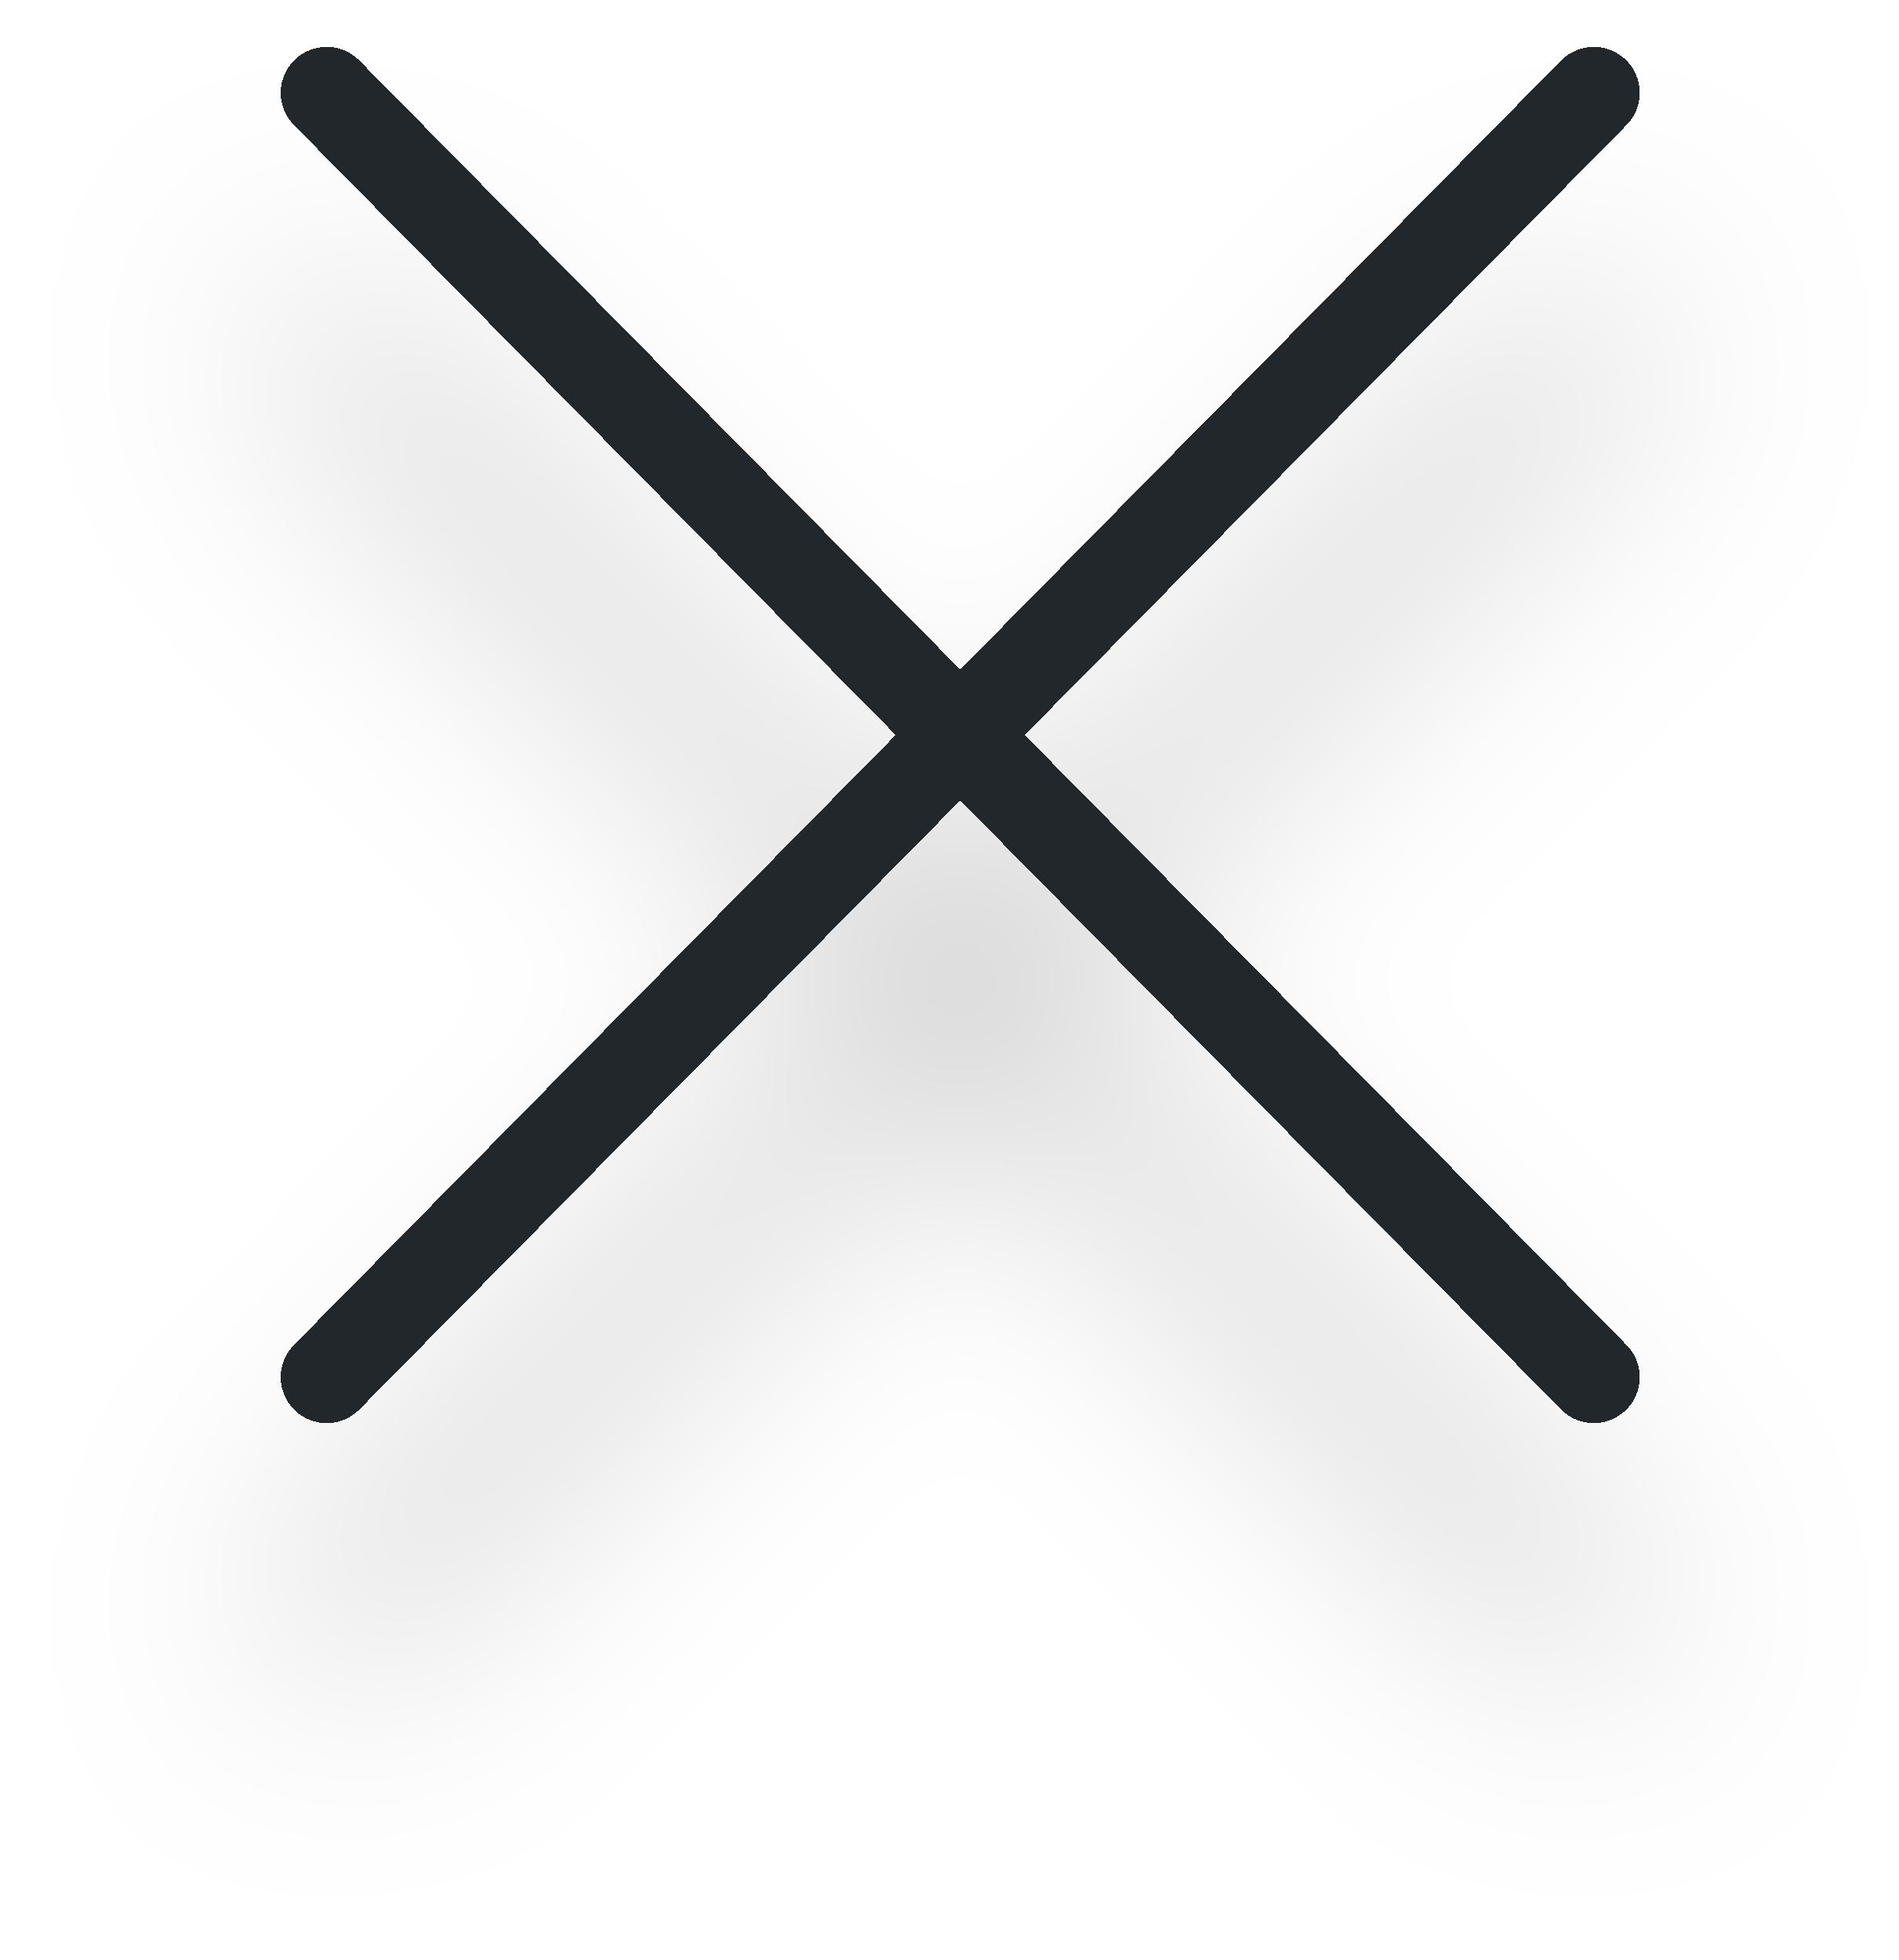
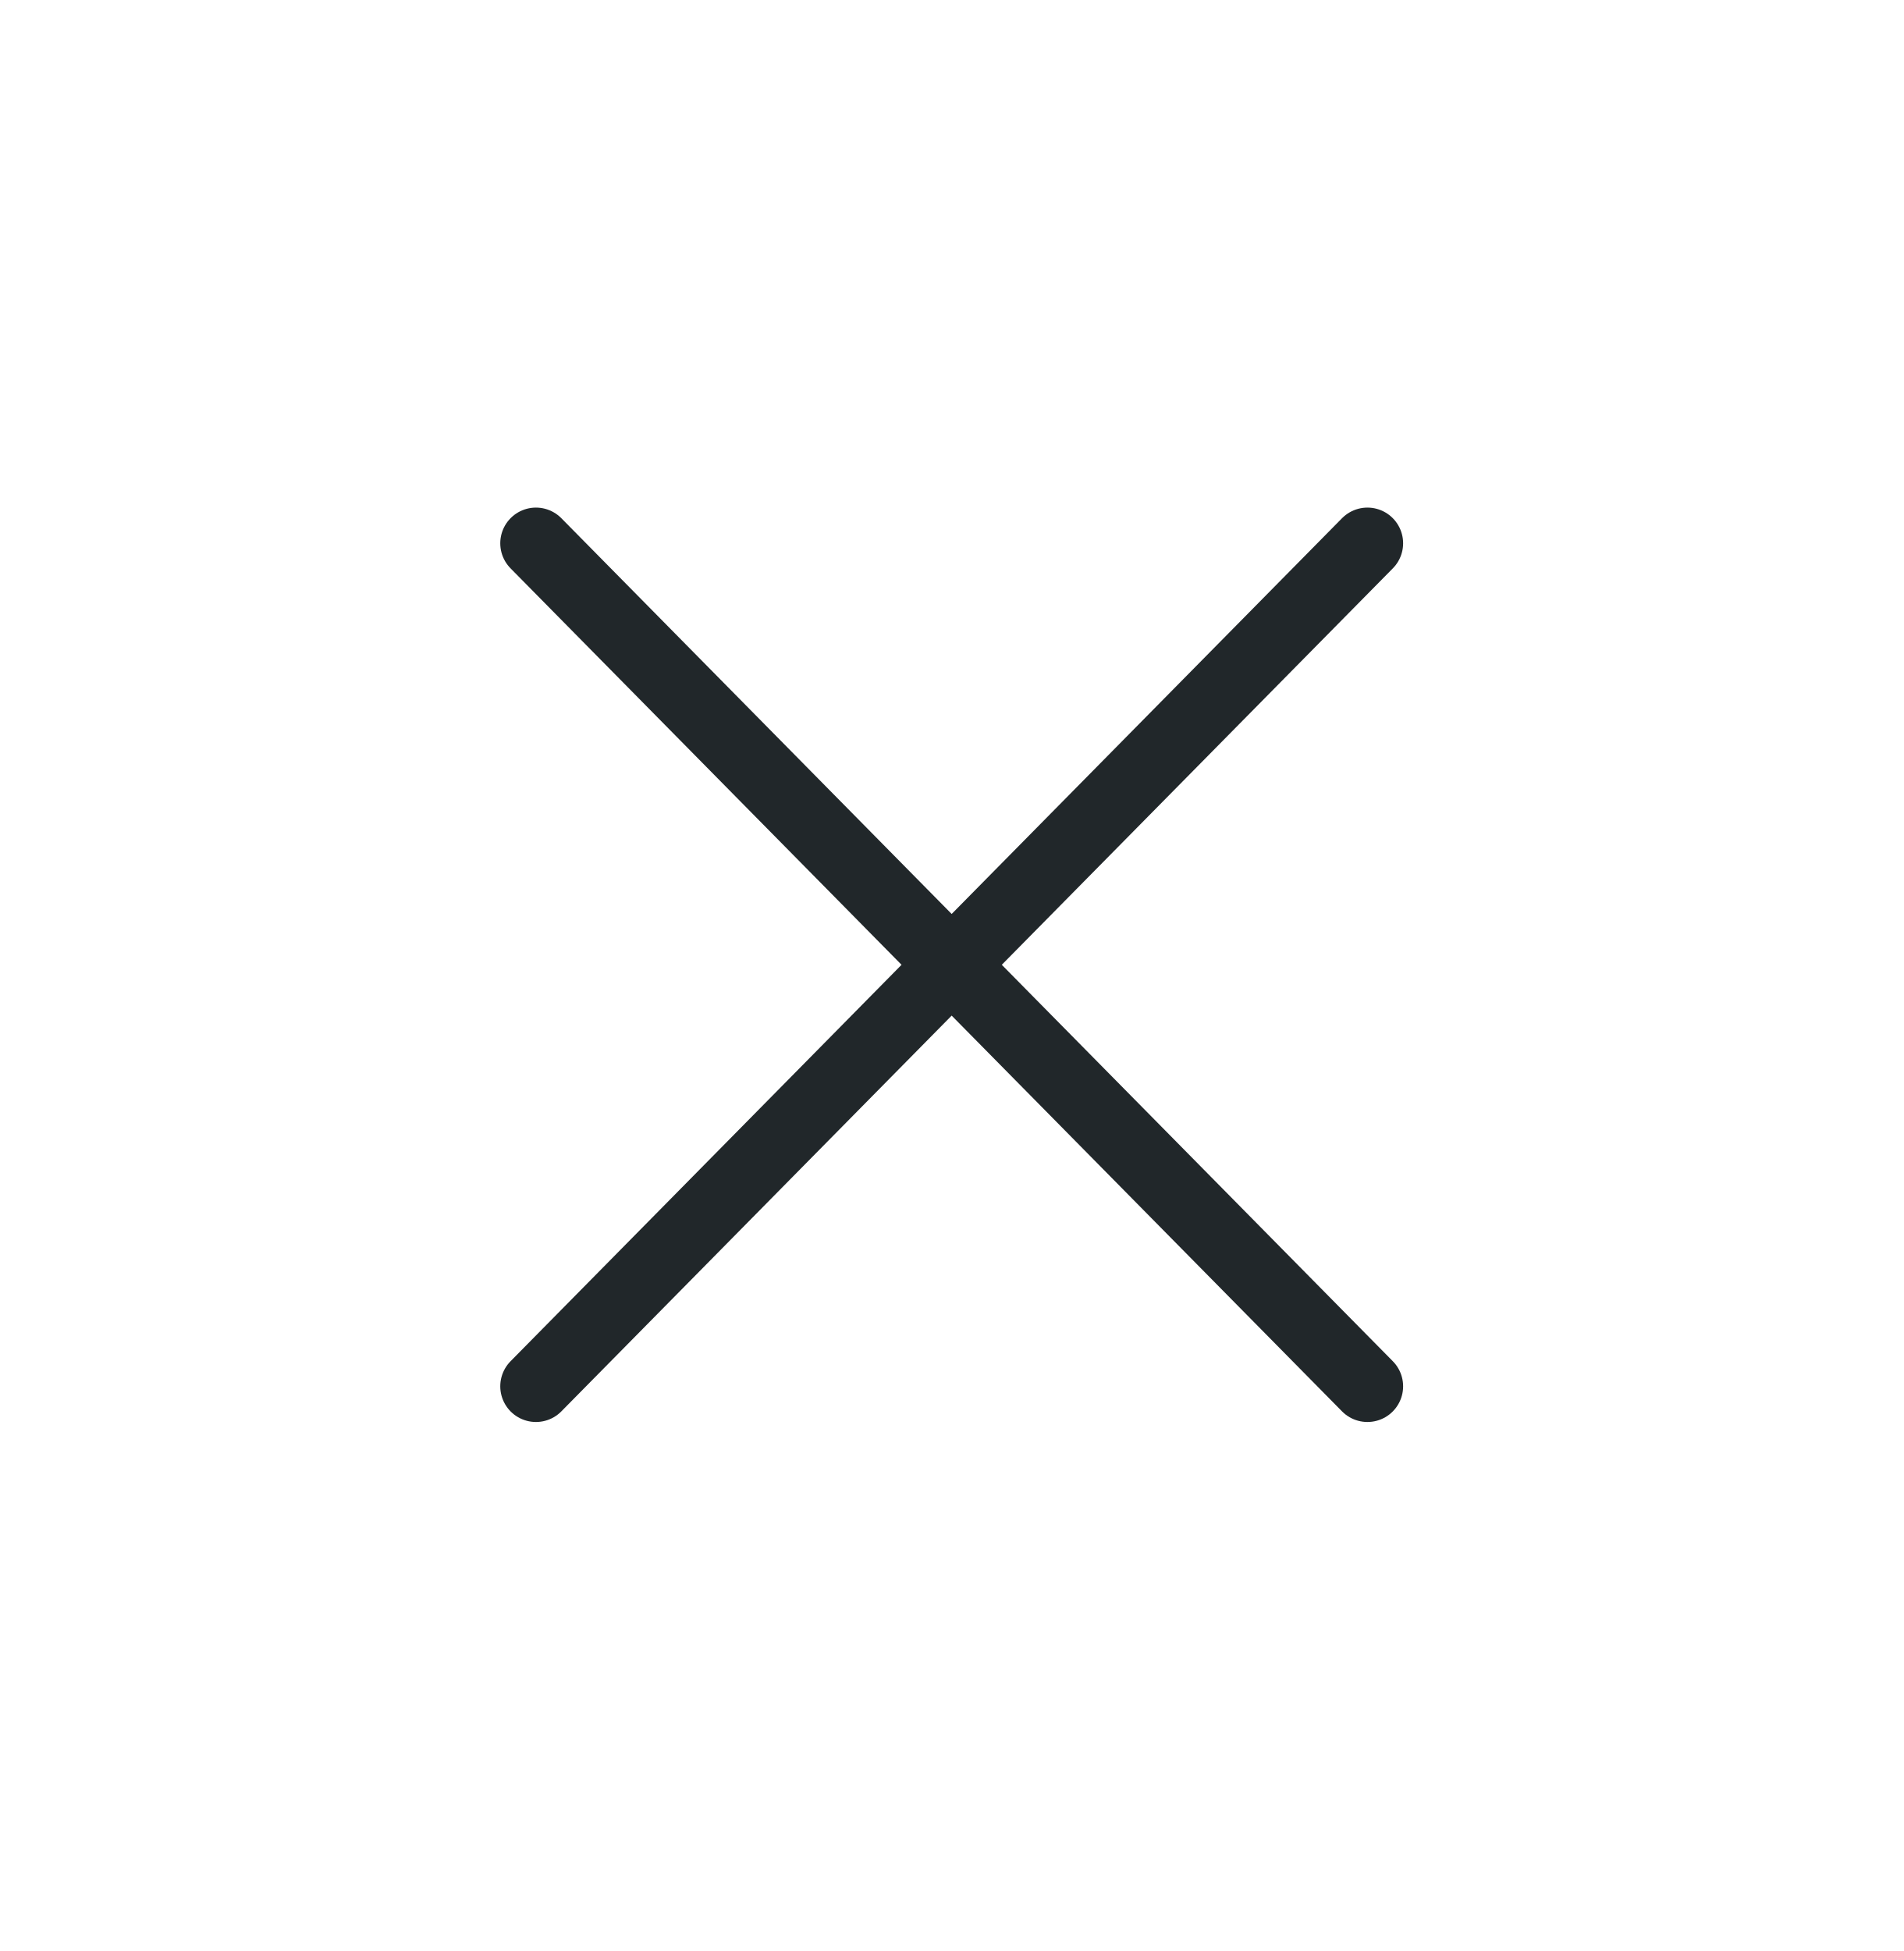
- <svg xmlns="http://www.w3.org/2000/svg" width="31" height="32" viewBox="0 0 31 32" fill="none">
-   <g filter="url(#filter0_d_1859_655)">
-     <path d="M15.676 12L26.019 22.485M5.333 22.485L15.676 12L5.333 22.485ZM26.019 1.515L15.676 12L26.019 1.515ZM15.676 12L5.333 1.515L15.676 12Z" stroke="#21272A" stroke-width="1.5" stroke-linecap="round" stroke-linejoin="round" shape-rendering="crispEdges" />
-   </g>
-   <defs>
-     <filter id="filter0_d_1859_655" x="0.583" y="0.765" width="30.186" height="30.471" filterUnits="userSpaceOnUse" color-interpolation-filters="sRGB">
-       <feFlood flood-opacity="0" result="BackgroundImageFix" />
-       <feColorMatrix in="SourceAlpha" type="matrix" values="0 0 0 0 0 0 0 0 0 0 0 0 0 0 0 0 0 0 127 0" result="hardAlpha" />
-       <feOffset dy="4" />
-       <feGaussianBlur stdDeviation="2" />
-       <feComposite in2="hardAlpha" operator="out" />
-       <feColorMatrix type="matrix" values="0 0 0 0 0 0 0 0 0 0 0 0 0 0 0 0 0 0 0.25 0" />
-       <feBlend mode="normal" in2="BackgroundImageFix" result="effect1_dropShadow_1859_655" />
-       <feBlend mode="normal" in="SourceGraphic" in2="effect1_dropShadow_1859_655" result="shape" />
-     </filter>
-   </defs>
+ <svg xmlns="http://www.w3.org/2000/svg" width="40" height="41" viewBox="0 0 40 41" fill="none">
+   <path d="M20.001 20.275L28.739 29.133M11.264 29.133L20.001 20.275L11.264 29.133ZM28.739 11.417L20.001 20.275L28.739 11.417ZM20.001 20.275L11.264 11.417L20.001 20.275Z" stroke="#21272A" stroke-width="1.5" stroke-linecap="round" stroke-linejoin="round" />
</svg>
